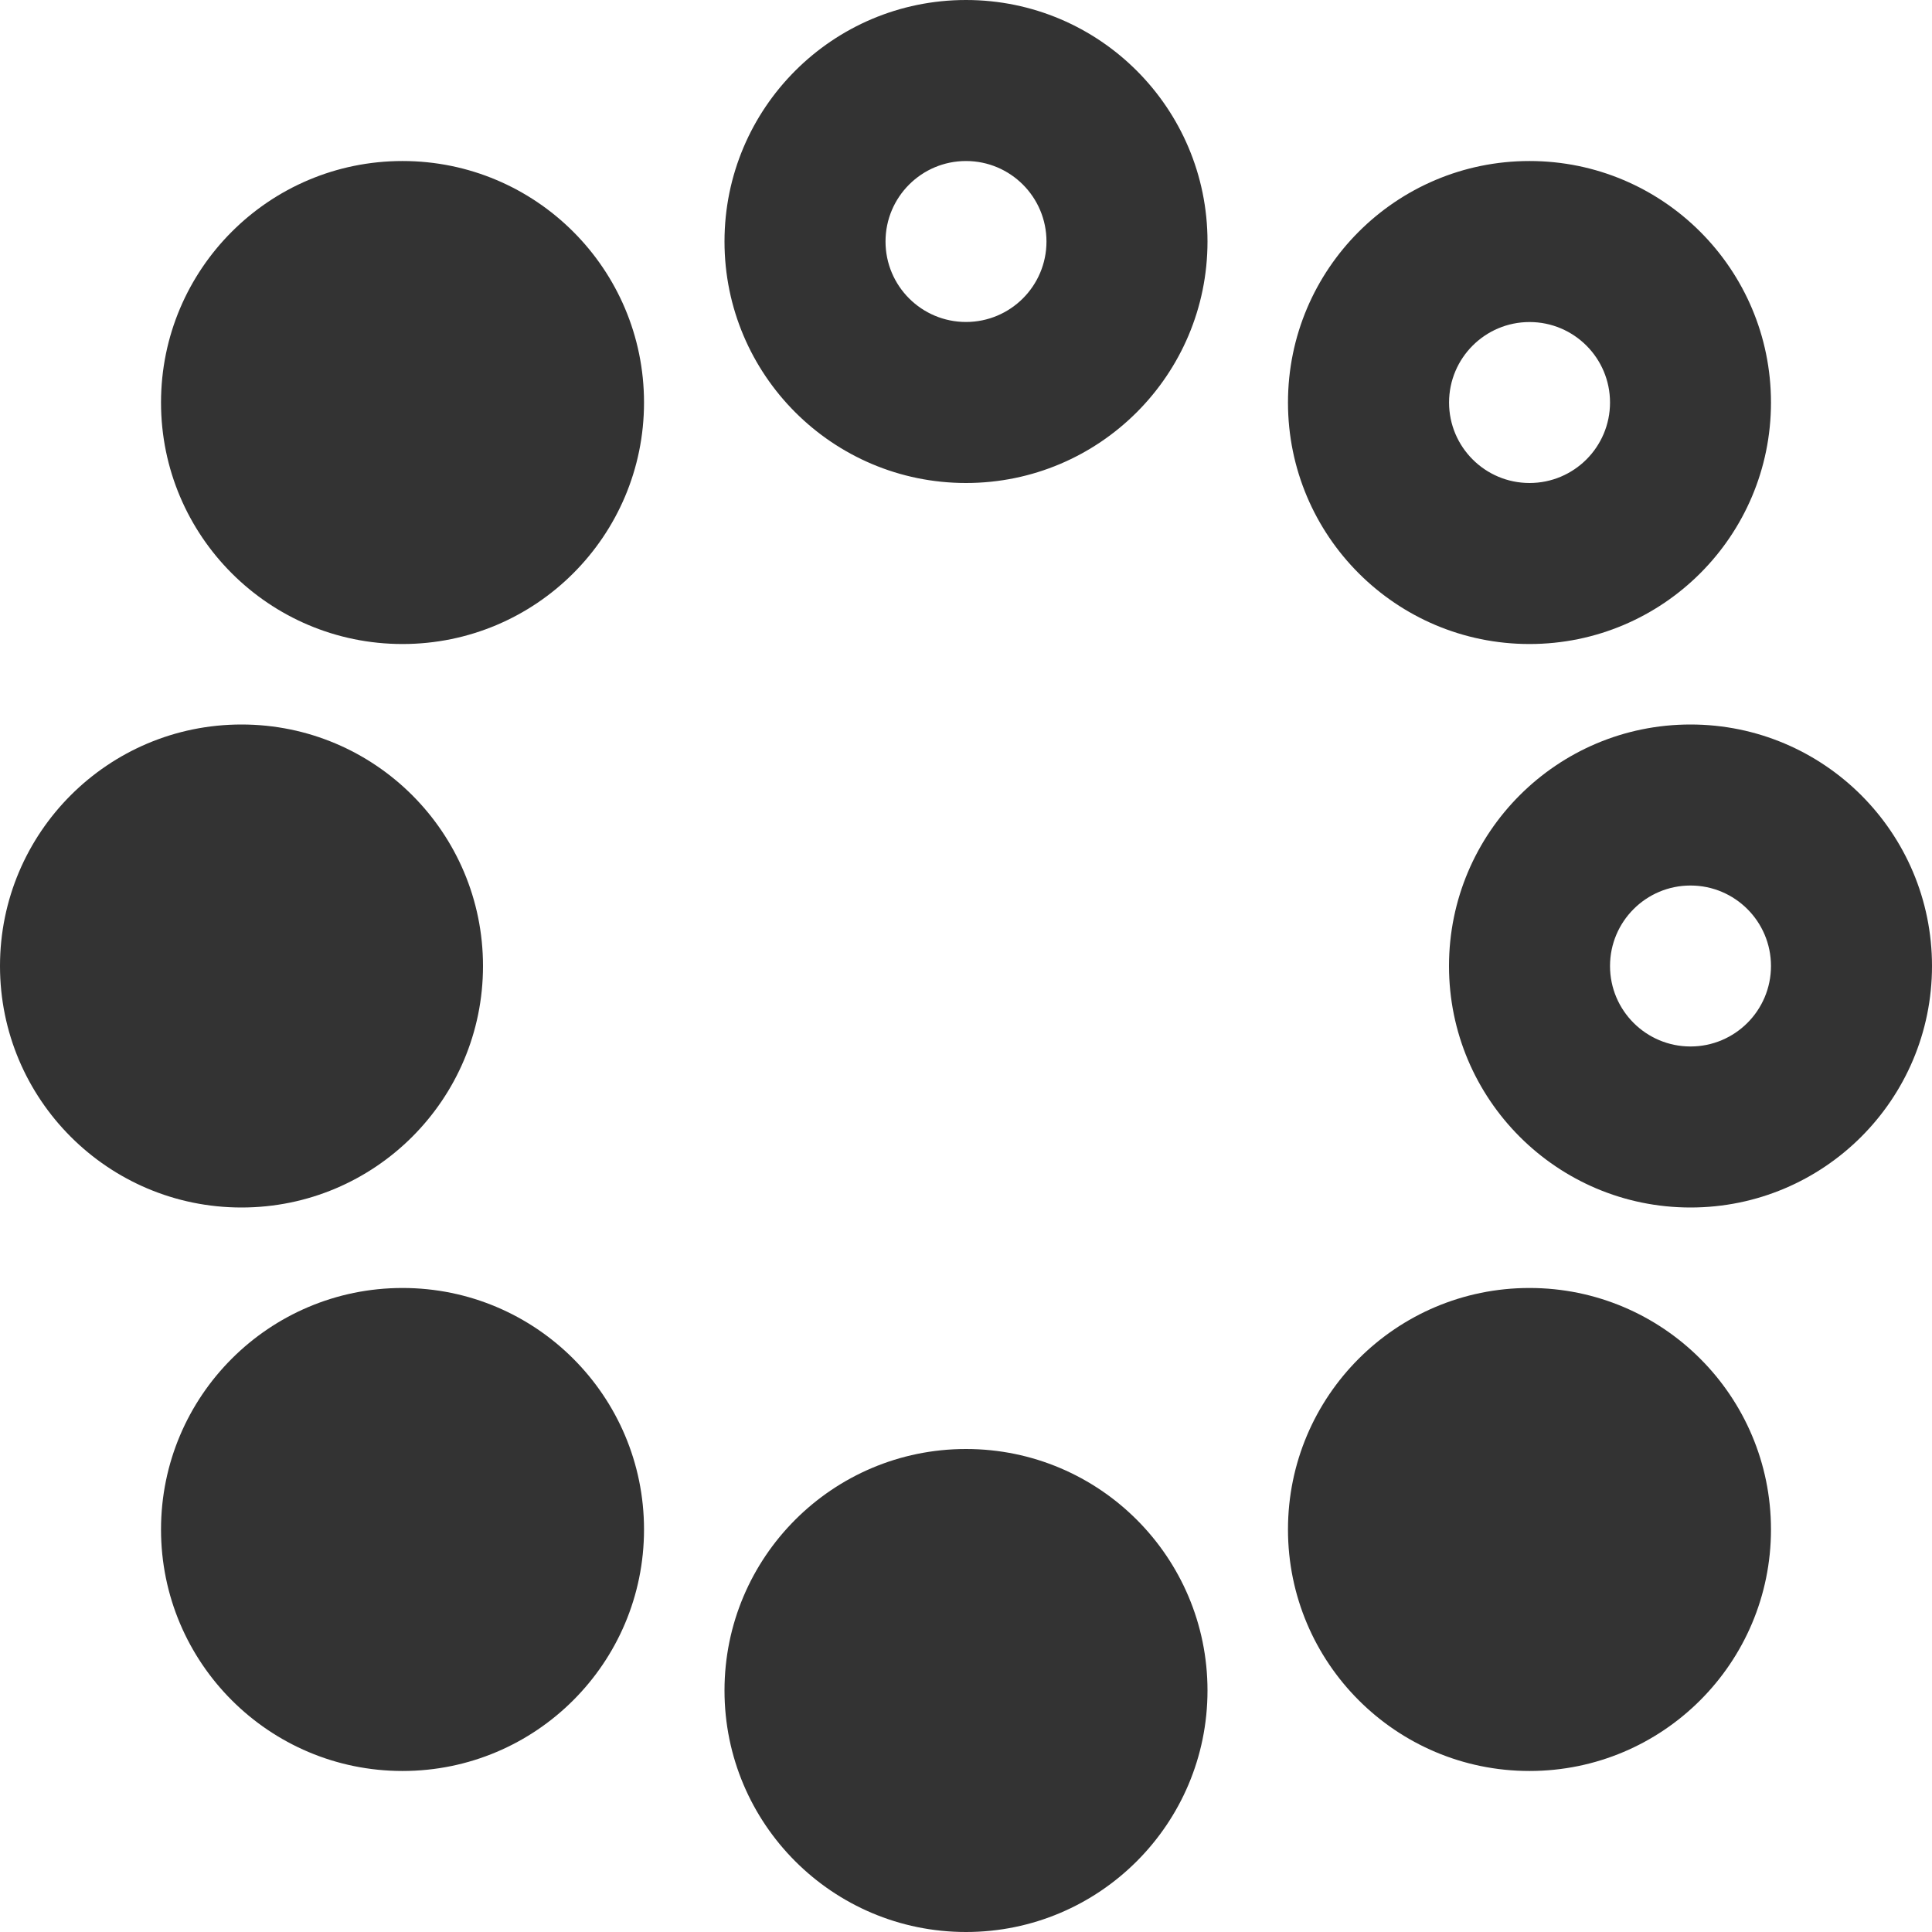
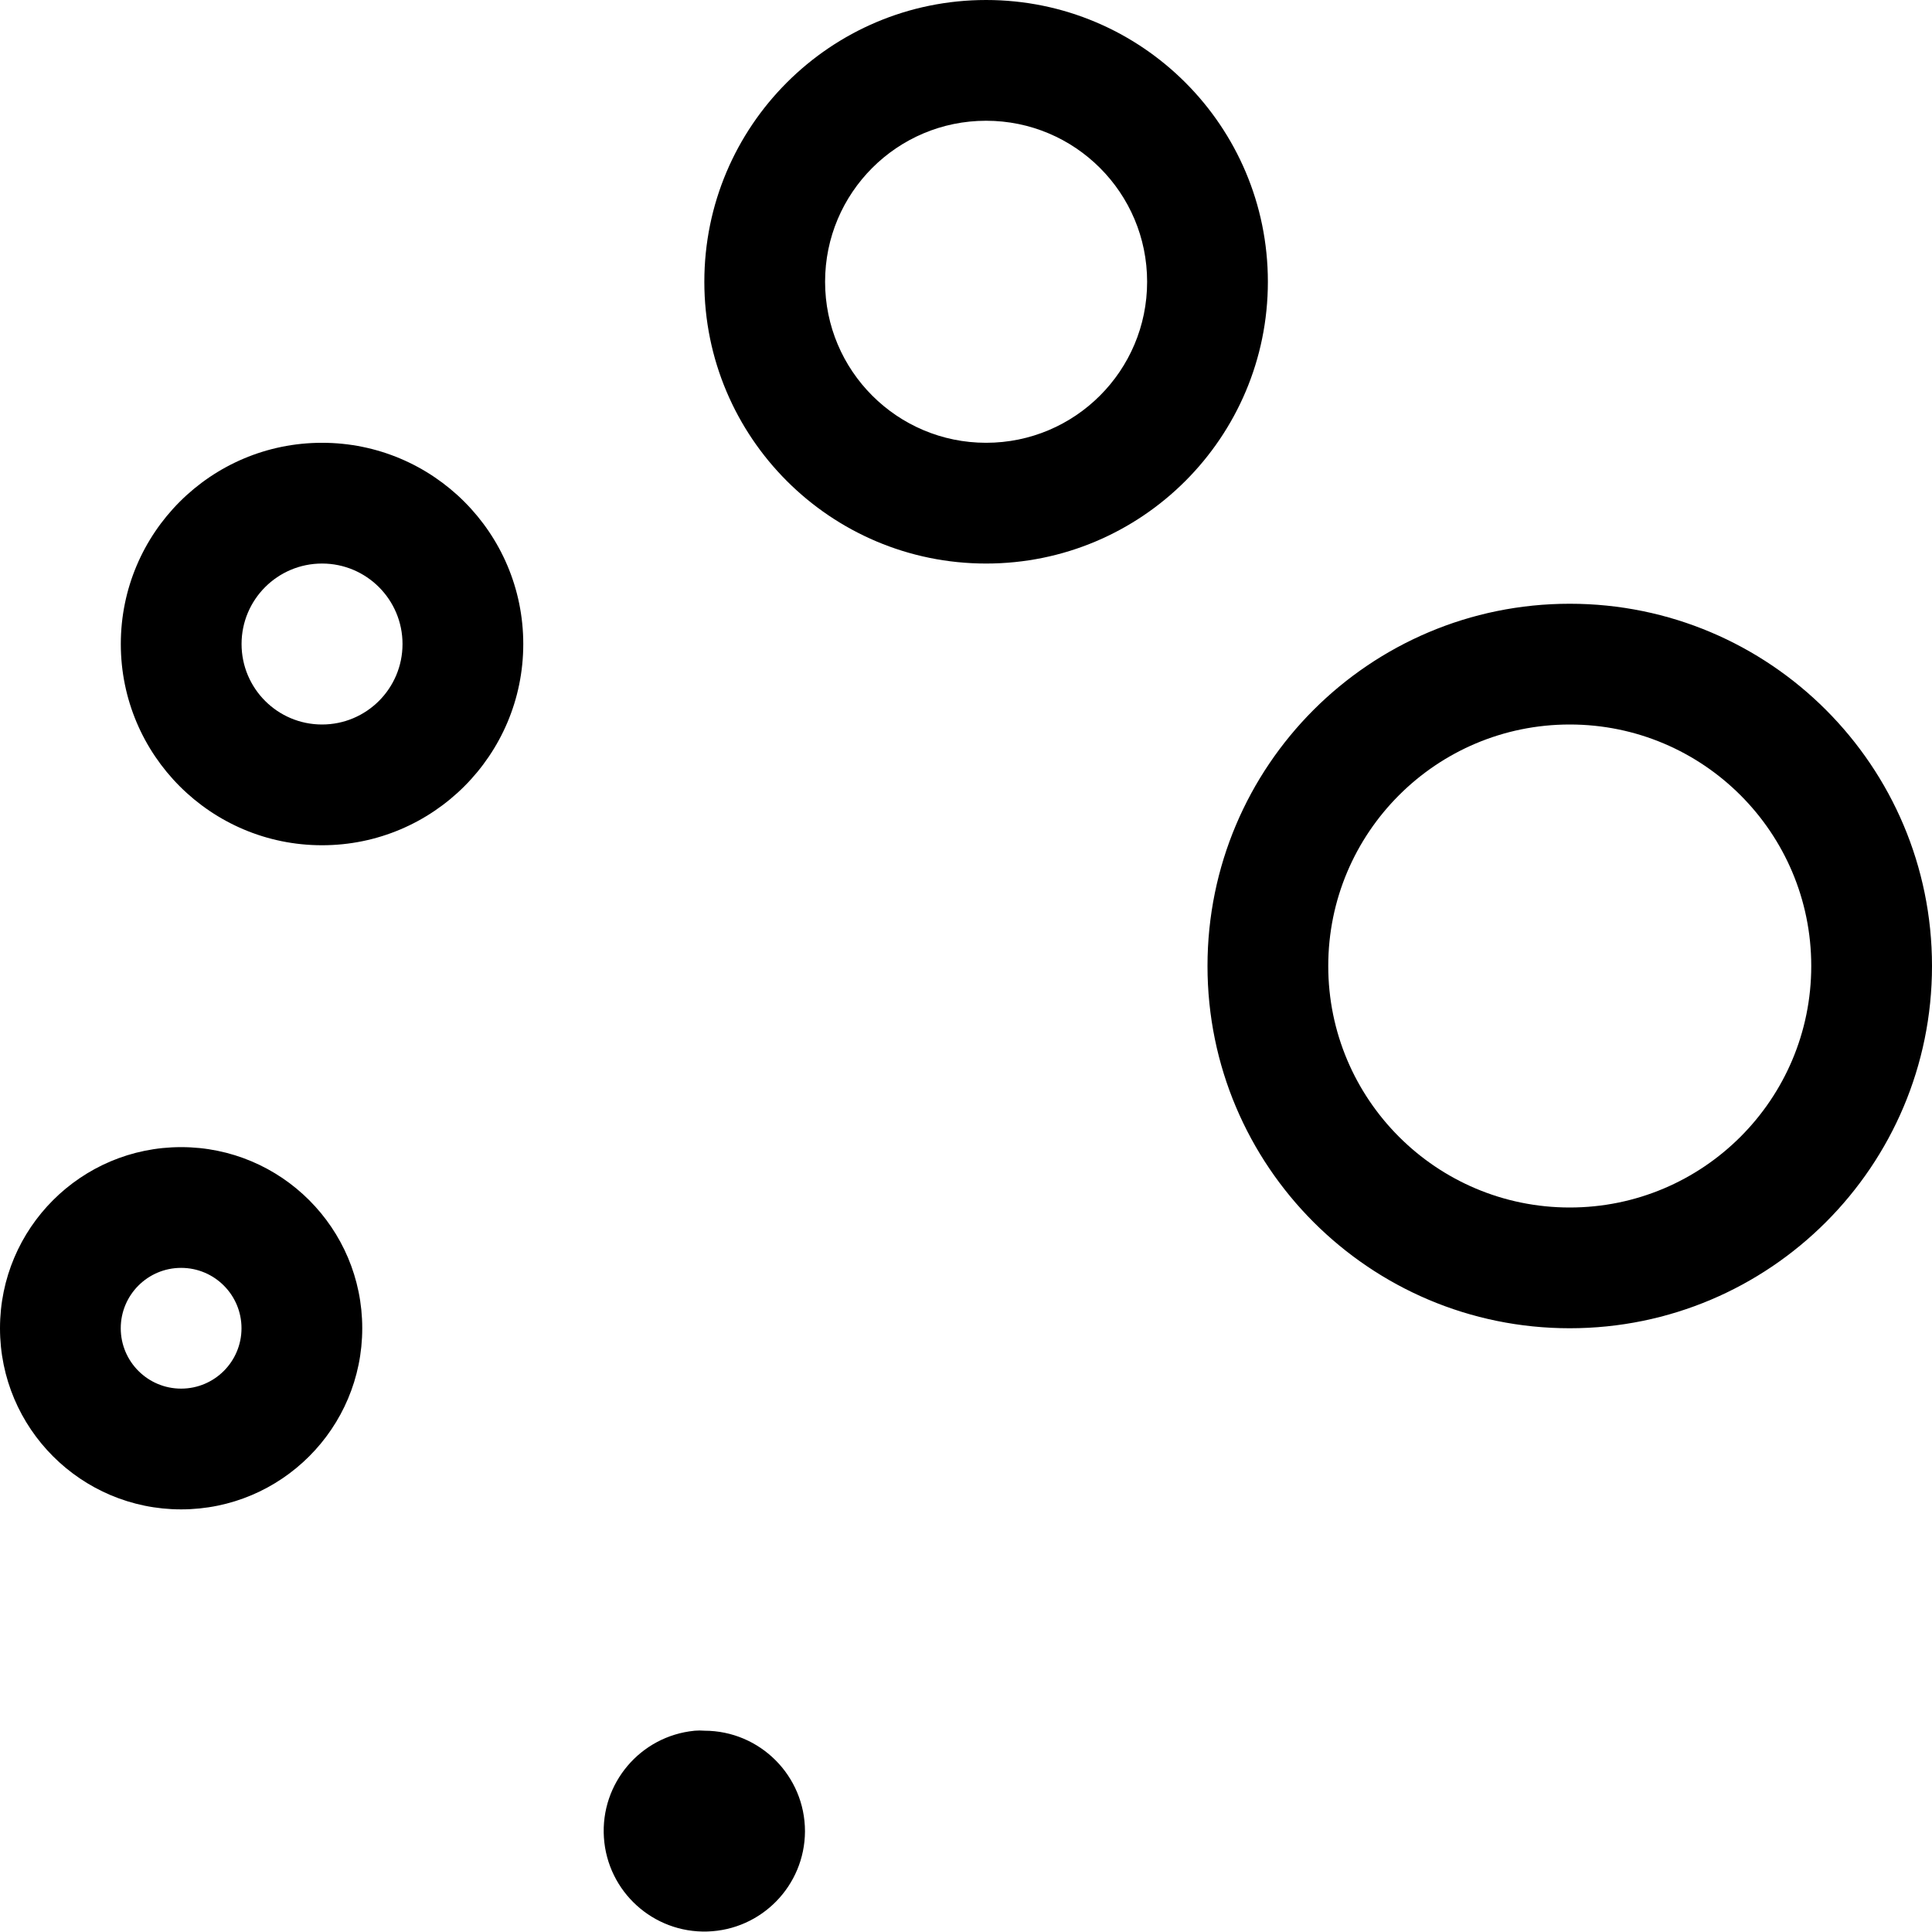
- <svg xmlns="http://www.w3.org/2000/svg" version="1.1" width="32" height="32" viewBox="0 0 32 32">
-   <path fill="#333" d="M10.667 6.667c0 2.209-1.791 4-4 4s-4-1.791-4-4c0-2.209 1.791-4 4-4v0c2.209 0 4 1.791 4 4v0zM4 12c-2.209 0-4 1.791-4 4s1.791 4 4 4c2.209 0 4-1.791 4-4v0c0-2.209-1.791-4-4-4v0zM6.667 21.333c-2.209 0-4 1.791-4 4s1.791 4 4 4c2.209 0 4-1.791 4-4v0c0-2.209-1.791-4-4-4v0zM16 24c-2.209 0-4 1.791-4 4s1.791 4 4 4c2.209 0 4-1.791 4-4v0c0-2.209-1.791-4-4-4v0zM25.333 21.333c-2.209 0-4 1.791-4 4s1.791 4 4 4c2.209 0 4-1.791 4-4v0c0-2.209-1.791-4-4-4v0zM32 16c0-2.209-1.791-4-4-4s-4 1.791-4 4c0 2.209 1.791 4 4 4v0c2.209 0 4-1.791 4-4v0zM29.333 16c0 0.736-0.597 1.333-1.333 1.333s-1.333-0.597-1.333-1.333c0-0.736 0.597-1.333 1.333-1.333v0c0.736 0 1.333 0.597 1.333 1.333v0zM29.333 6.667c0-2.209-1.791-4-4-4s-4 1.791-4 4c0 2.209 1.791 4 4 4v0c2.209 0 4-1.791 4-4v0zM26.667 6.667c0 0.736-0.597 1.333-1.333 1.333s-1.333-0.597-1.333-1.333c0-0.736 0.597-1.333 1.333-1.333v0c0.736 0 1.333 0.597 1.333 1.333v0zM20 4c0-2.209-1.791-4-4-4s-4 1.791-4 4c0 2.209 1.791 4 4 4v0c2.209 0 4-1.791 4-4v0zM17.333 4c0 0.736-0.597 1.333-1.333 1.333s-1.333-0.597-1.333-1.333c0-0.736 0.597-1.333 1.333-1.333v0c0.736 0 1.333 0.597 1.333 1.333v0z" />
+ <svg xmlns="http://www.w3.org/2000/svg" width="32" height="32">
+   <path d="M13.333 30.333a1.667 1.667 0 1 1-1.834-1.666l.007-.001a.972.972 0 0 1 .163 0h-.003c.92 0 1.667.746 1.667 1.667zM6 22a3 3 0 1 0-3 3 3 3 0 0 0 3-3zm-2 0a1 1 0 1 1-1-1 1 1 0 0 1 1 1zm4.667-11.333A3.333 3.333 0 1 0 5.334 14a3.333 3.333 0 0 0 3.333-3.333zm-2 0a1.333 1.333 0 1 1-1.333-1.333c.736 0 1.333.597 1.333 1.333zm14.333-6a4.667 4.667 0 1 0-4.667 4.667A4.667 4.667 0 0 0 21 4.667zm-2 0A2.667 2.667 0 1 1 16.333 2 2.667 2.667 0 0 1 19 4.667zM32 16a6 6 0 1 0-6 6 6 6 0 0 0 6-6zm-2 0a4 4 0 1 1-4-4 4 4 0 0 1 4 4z" />
</svg>
